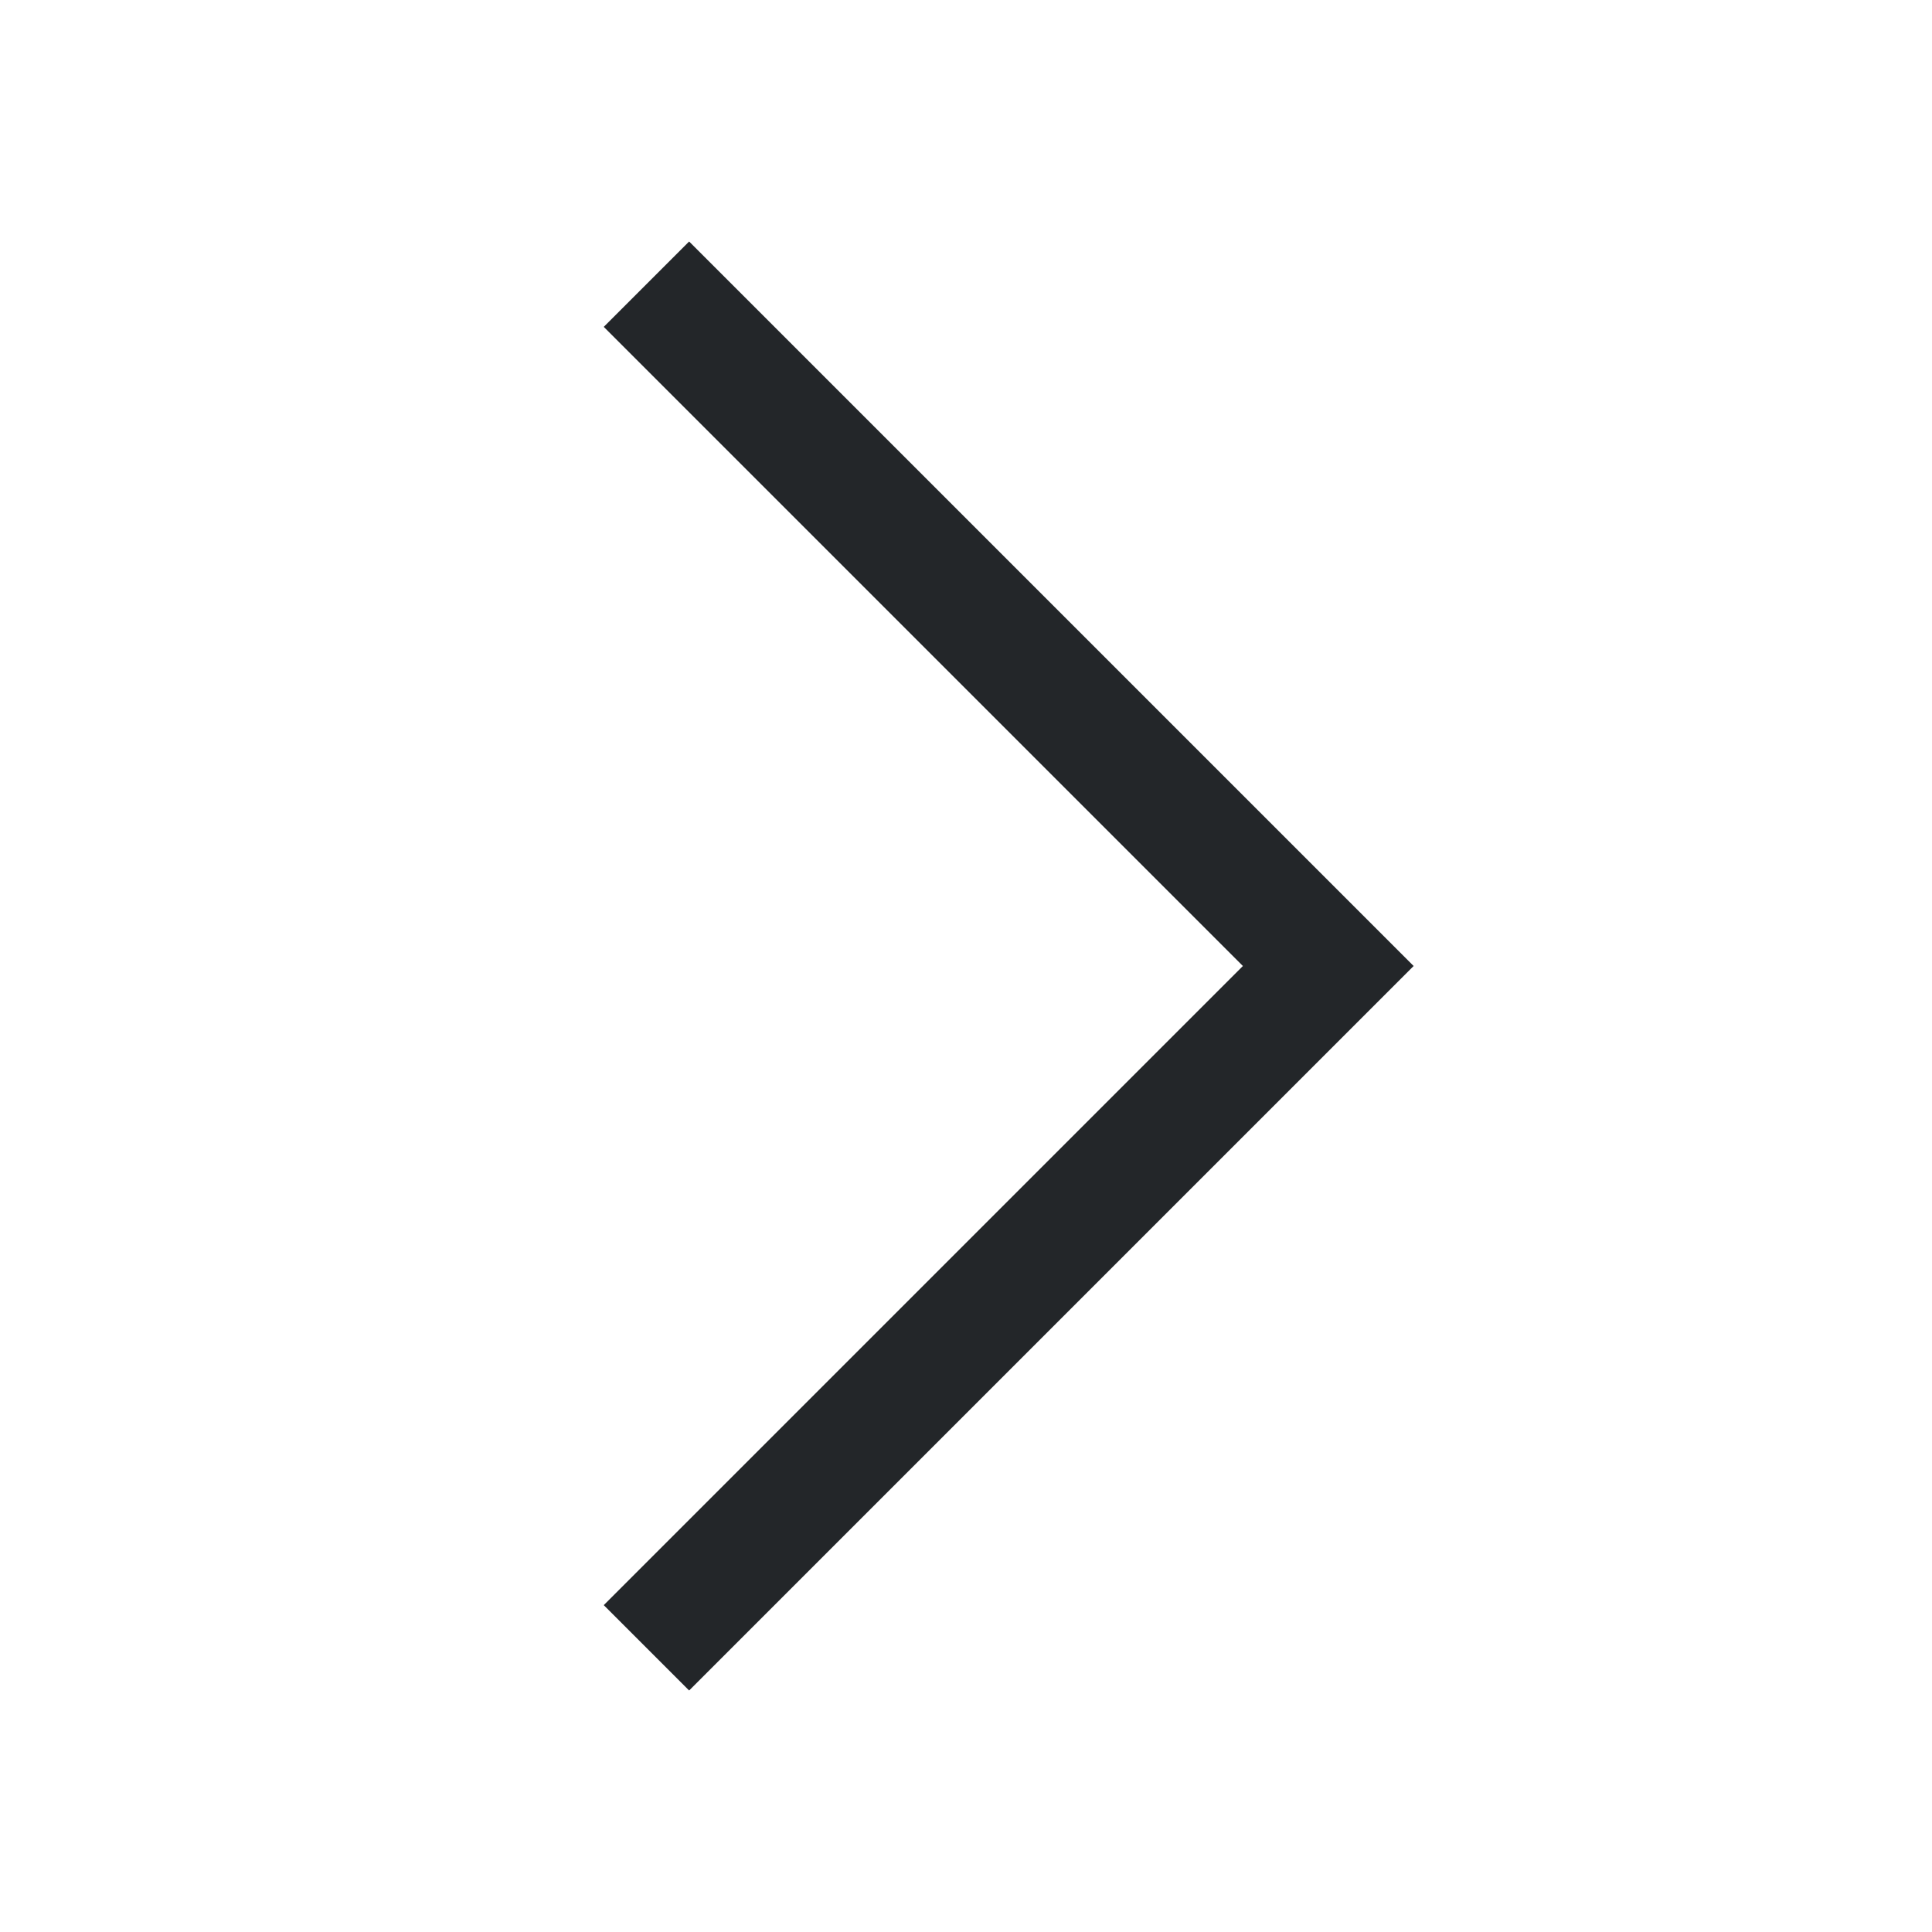
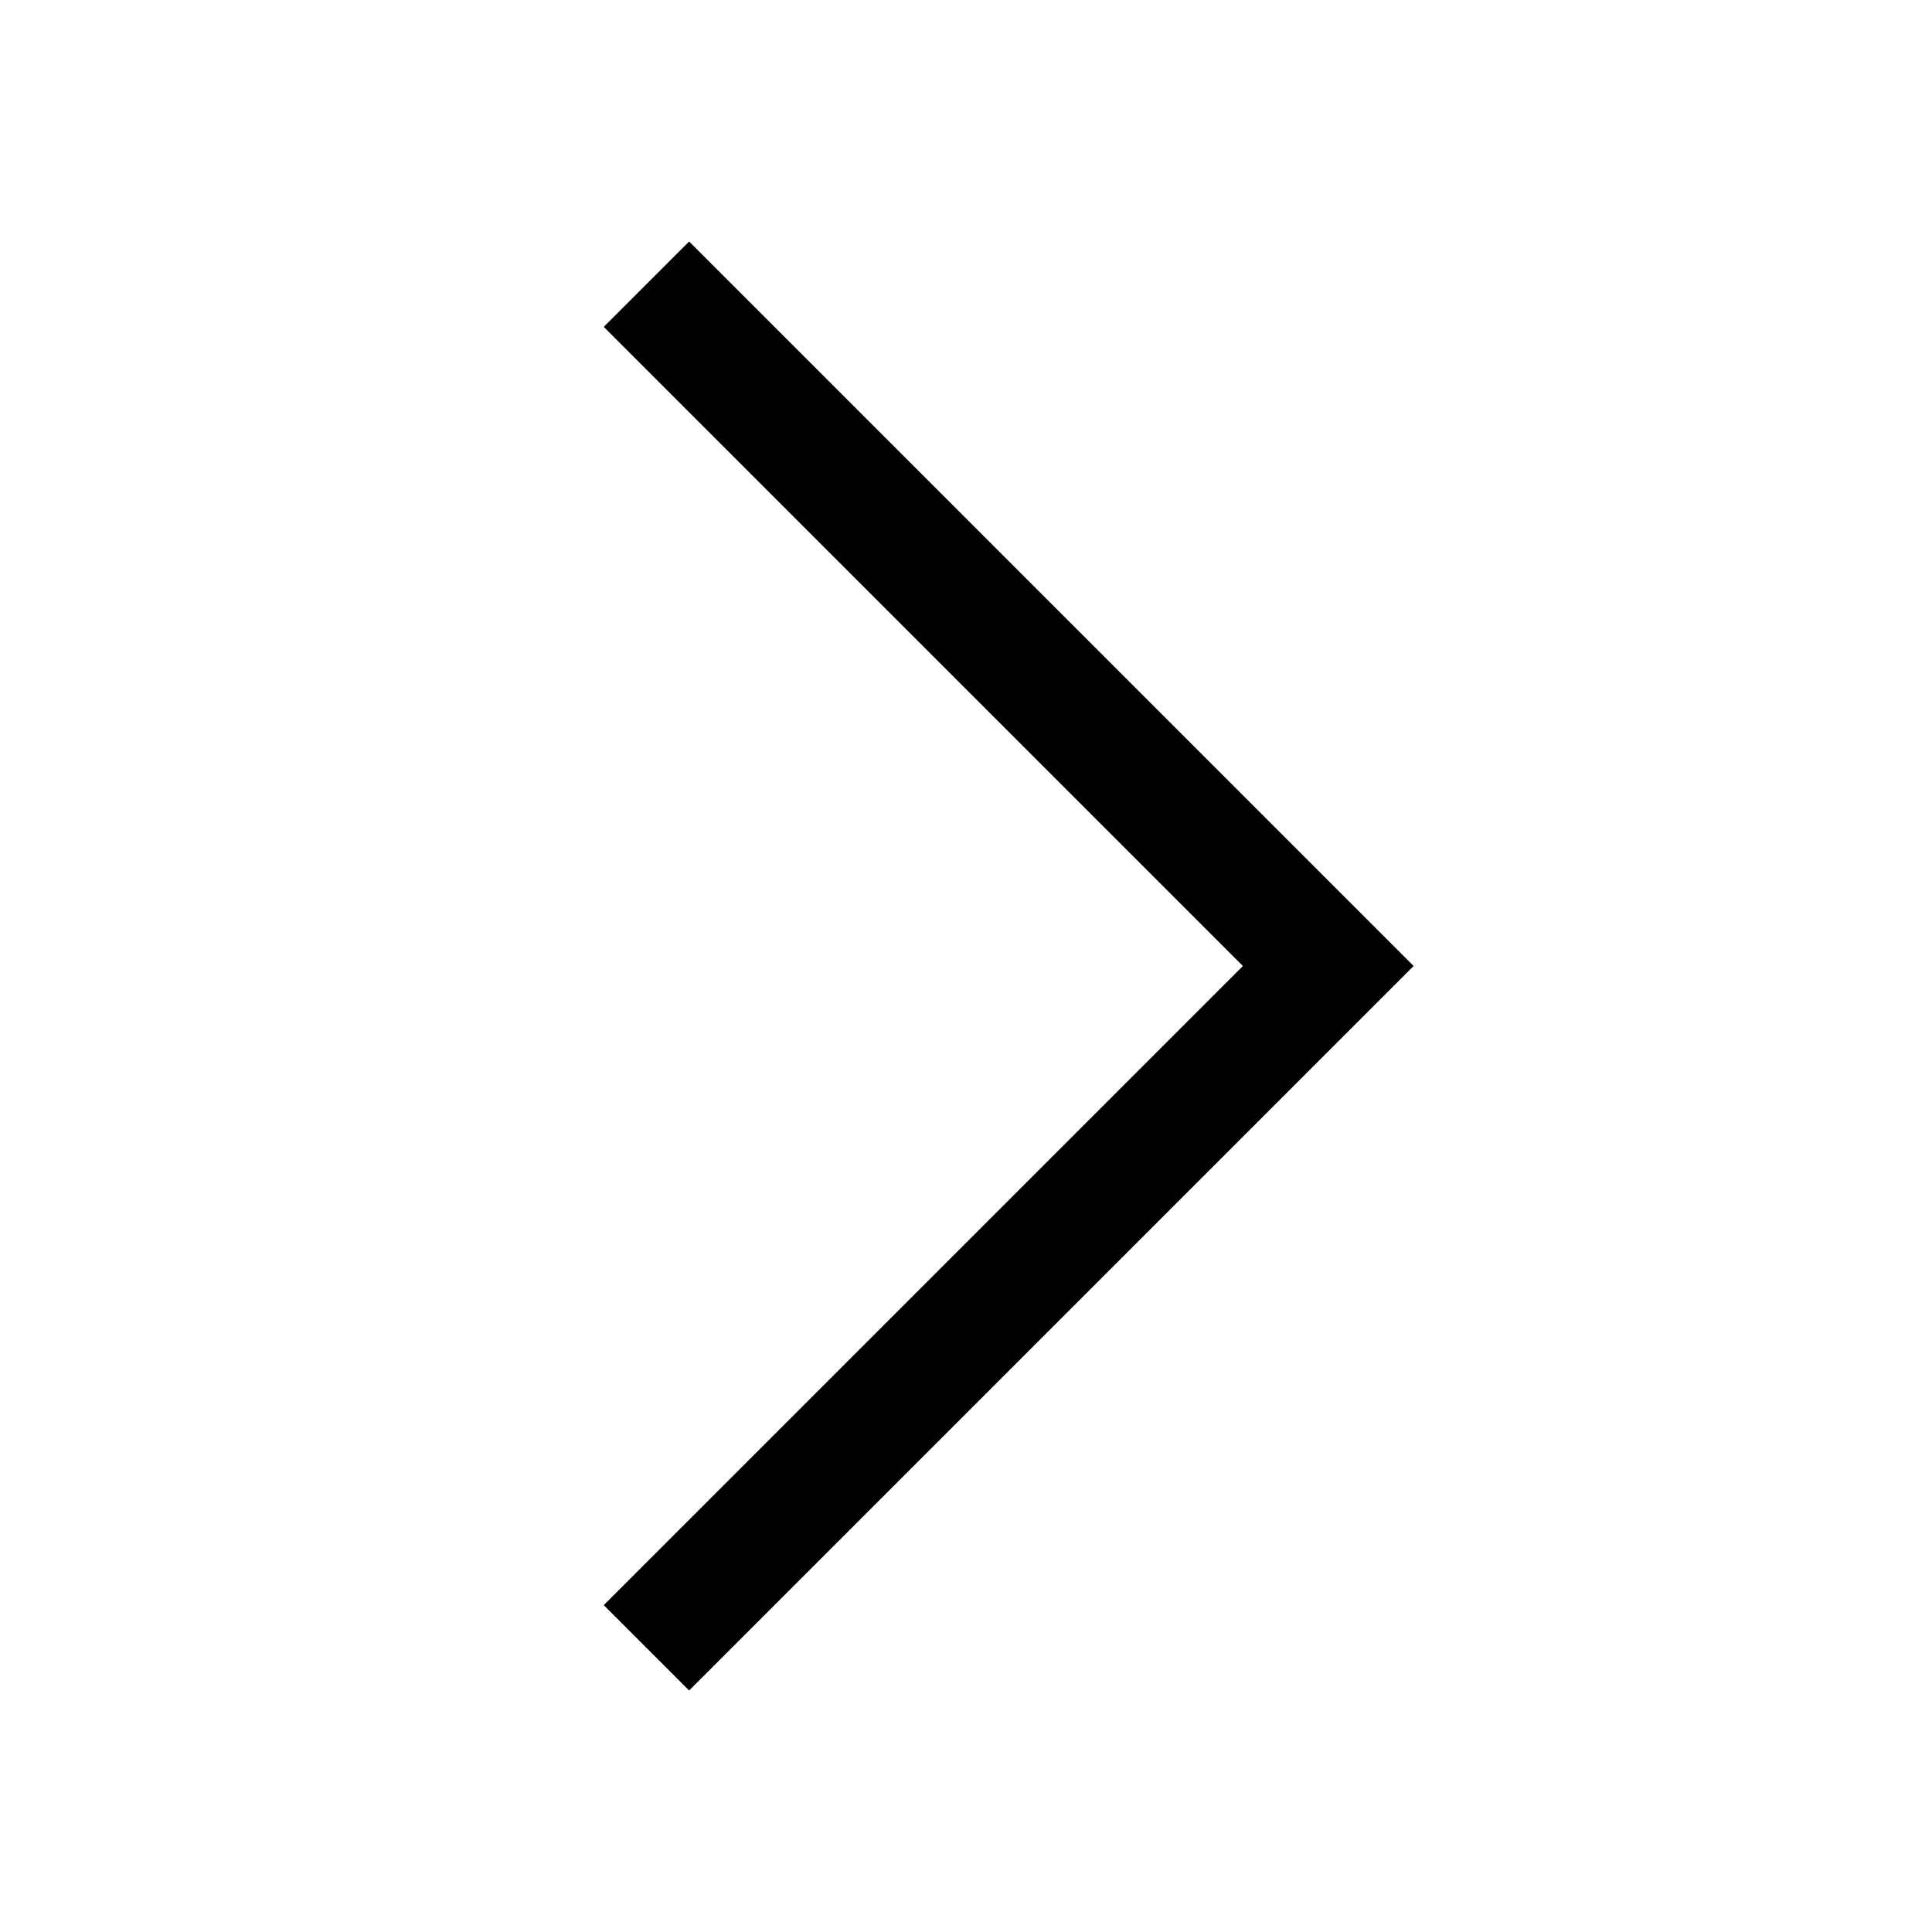
<svg xmlns="http://www.w3.org/2000/svg" viewBox="0 0 16 16">
-   <style type="text/css" id="current-color-scheme">
-         .ColorScheme-Text {
-             color:#232629;
-         }
-     </style>
-   <path d="M11.707 8l-6 6L5 13.293 10.293 8 5 2.707 5.707 2l6 6z" class="ColorScheme-Text" fill="currentColor" />
+   <path fill="currentColor" d="M11.707 8         l-6 6         L5 13.293         10.293 8         5 2.707         5.707 2         11.707 8z" />
</svg>
